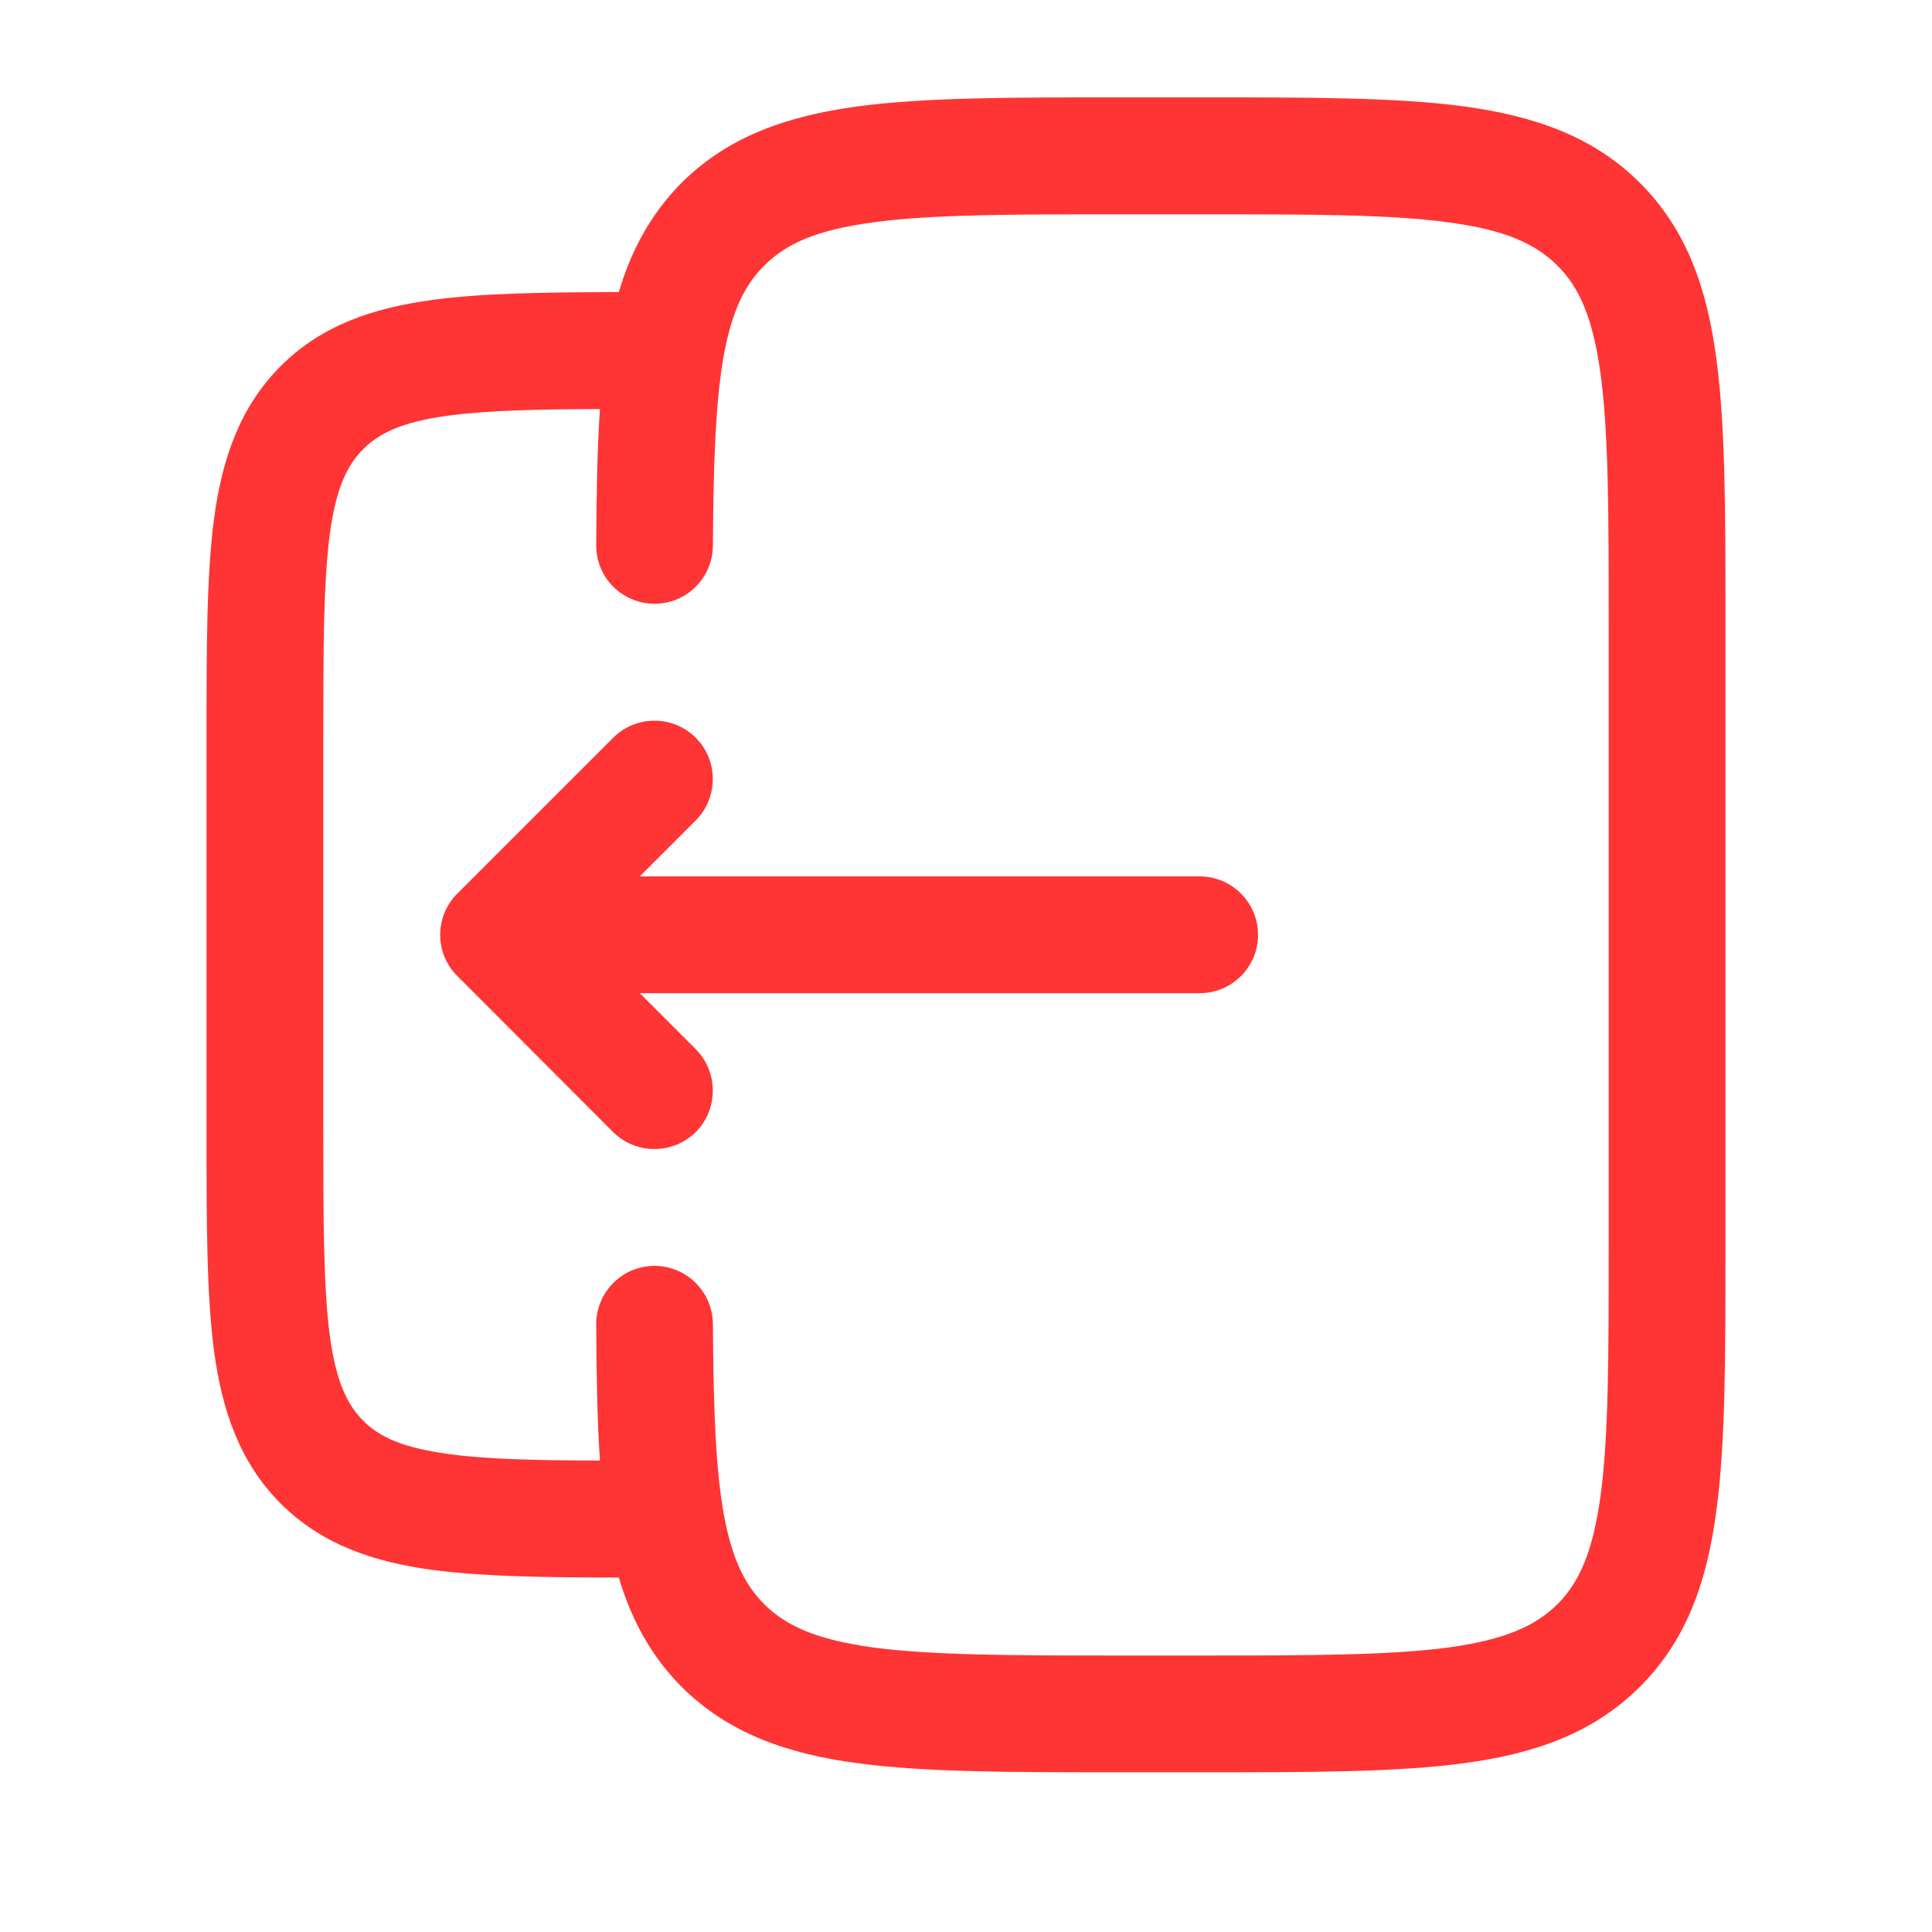
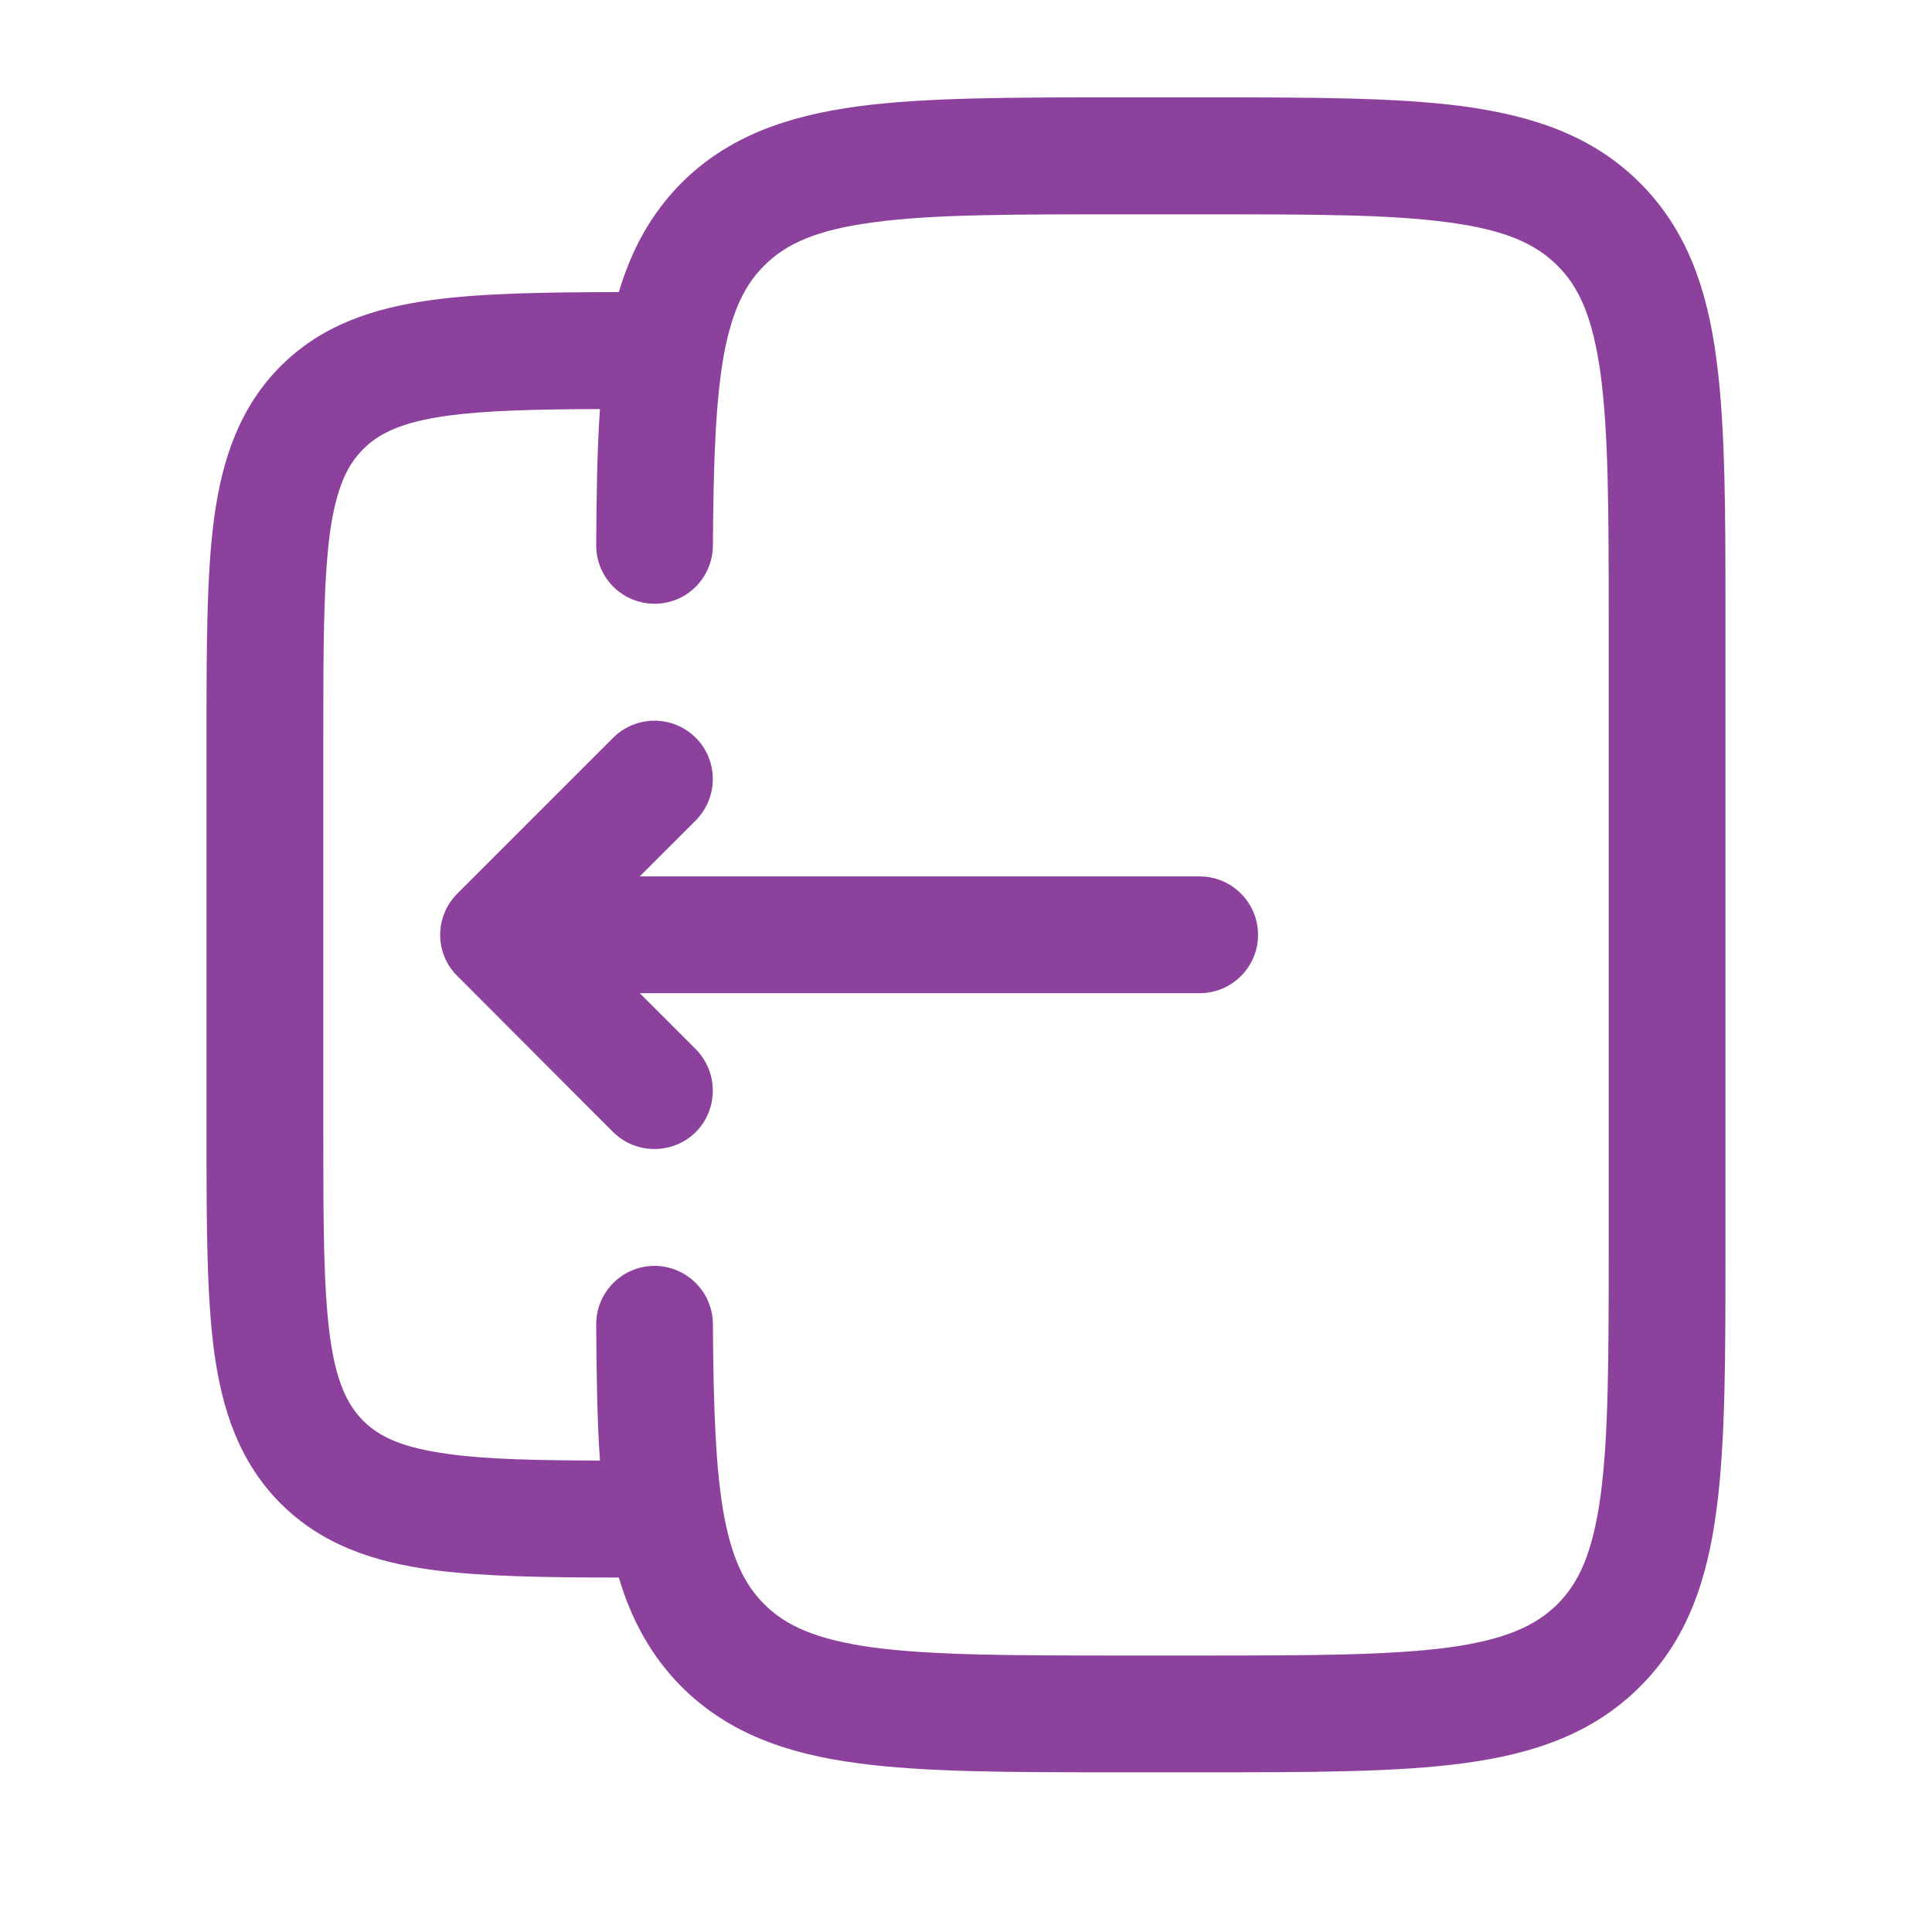
<svg xmlns="http://www.w3.org/2000/svg" width="40" zoomAndPan="magnify" viewBox="0 0 30 30" height="40" preserveAspectRatio="xMidYMid meet" version="1.0">
-   <path fill="#ff3434" d="M 7.102 15.156 C 6.746 14.805 6.746 14.23 7.102 13.875 L 9.52 11.457 C 9.875 11.102 10.449 11.102 10.805 11.457 C 11.156 11.809 11.156 12.383 10.805 12.738 L 9.934 13.609 L 18.629 13.609 C 19.129 13.609 19.535 14.016 19.535 14.516 C 19.535 15.016 19.129 15.422 18.629 15.422 L 9.934 15.422 L 10.805 16.293 C 11.156 16.648 11.156 17.223 10.805 17.578 C 10.449 17.93 9.875 17.93 9.52 17.578 Z M 7.102 15.156 " fill-opacity="1" fill-rule="nonzero" />
-   <path fill="#ff3434" d="M 17.352 1.512 L 18.695 1.512 C 20.352 1.512 21.684 1.512 22.73 1.652 C 23.82 1.801 24.738 2.113 25.465 2.84 C 26.195 3.57 26.508 4.484 26.652 5.574 C 26.793 6.625 26.793 7.957 26.793 9.609 L 26.793 19.422 C 26.793 21.074 26.793 22.41 26.652 23.457 C 26.508 24.547 26.195 25.465 25.465 26.191 C 24.738 26.918 23.82 27.234 22.73 27.379 C 21.684 27.52 20.352 27.52 18.695 27.52 L 17.352 27.52 C 15.699 27.52 14.367 27.52 13.316 27.379 C 12.227 27.234 11.312 26.918 10.582 26.191 C 10.102 25.707 9.801 25.141 9.609 24.496 C 8.457 24.496 7.5 24.48 6.723 24.379 C 5.797 24.254 4.996 23.984 4.355 23.344 C 3.719 22.703 3.449 21.902 3.324 20.98 C 3.207 20.094 3.207 18.977 3.207 17.605 L 3.207 11.426 C 3.207 10.059 3.207 8.938 3.324 8.051 C 3.449 7.129 3.719 6.328 4.355 5.688 C 4.996 5.047 5.797 4.781 6.723 4.656 C 7.5 4.551 8.457 4.539 9.609 4.535 C 9.801 3.891 10.102 3.324 10.582 2.84 C 11.312 2.113 12.227 1.801 13.316 1.652 C 14.367 1.512 15.699 1.512 17.352 1.512 Z M 9.258 20.57 C 9.262 21.348 9.273 22.051 9.316 22.68 C 8.309 22.676 7.559 22.66 6.965 22.578 C 6.242 22.48 5.887 22.309 5.641 22.062 C 5.395 21.816 5.219 21.461 5.121 20.738 C 5.023 19.988 5.02 18.992 5.02 17.539 L 5.02 11.492 C 5.02 10.039 5.023 9.043 5.121 8.293 C 5.219 7.57 5.395 7.219 5.641 6.973 C 5.887 6.727 6.242 6.551 6.965 6.453 C 7.559 6.375 8.309 6.355 9.316 6.352 C 9.273 6.98 9.262 7.684 9.258 8.461 C 9.254 8.965 9.656 9.371 10.16 9.375 C 10.66 9.379 11.066 8.973 11.07 8.473 C 11.078 7.148 11.113 6.211 11.242 5.5 C 11.371 4.816 11.57 4.418 11.867 4.125 C 12.199 3.789 12.672 3.57 13.559 3.453 C 14.473 3.328 15.684 3.328 17.418 3.328 L 18.629 3.328 C 20.367 3.328 21.578 3.328 22.492 3.453 C 23.379 3.57 23.848 3.789 24.184 4.125 C 24.52 4.457 24.734 4.93 24.855 5.816 C 24.977 6.73 24.98 7.941 24.98 9.676 L 24.98 19.355 C 24.98 21.09 24.977 22.301 24.855 23.215 C 24.734 24.105 24.52 24.574 24.184 24.91 C 23.848 25.242 23.379 25.461 22.492 25.582 C 21.578 25.703 20.367 25.707 18.629 25.707 L 17.418 25.707 C 15.684 25.707 14.473 25.703 13.559 25.582 C 12.672 25.461 12.199 25.242 11.867 24.91 C 11.57 24.613 11.371 24.219 11.242 23.531 C 11.113 22.82 11.078 21.883 11.07 20.559 C 11.066 20.059 10.66 19.656 10.16 19.656 C 9.656 19.66 9.254 20.07 9.258 20.57 Z M 9.258 20.57 " fill-opacity="1" fill-rule="evenodd" />
+   <path fill="#8c429d" d="M 7.102 15.156 C 6.746 14.805 6.746 14.23 7.102 13.875 L 9.52 11.457 C 9.875 11.102 10.449 11.102 10.805 11.457 C 11.156 11.809 11.156 12.383 10.805 12.738 L 9.934 13.609 L 18.629 13.609 C 19.129 13.609 19.535 14.016 19.535 14.516 C 19.535 15.016 19.129 15.422 18.629 15.422 L 9.934 15.422 L 10.805 16.293 C 11.156 16.648 11.156 17.223 10.805 17.578 C 10.449 17.93 9.875 17.93 9.52 17.578 Z M 7.102 15.156 " fill-opacity="1" fill-rule="nonzero" />
+   <path fill="#8c429d" d="M 17.352 1.512 L 18.695 1.512 C 20.352 1.512 21.684 1.512 22.73 1.652 C 23.82 1.801 24.738 2.113 25.465 2.84 C 26.195 3.57 26.508 4.484 26.652 5.574 C 26.793 6.625 26.793 7.957 26.793 9.609 L 26.793 19.422 C 26.793 21.074 26.793 22.41 26.652 23.457 C 26.508 24.547 26.195 25.465 25.465 26.191 C 24.738 26.918 23.82 27.234 22.73 27.379 C 21.684 27.52 20.352 27.52 18.695 27.52 L 17.352 27.52 C 15.699 27.52 14.367 27.52 13.316 27.379 C 12.227 27.234 11.312 26.918 10.582 26.191 C 10.102 25.707 9.801 25.141 9.609 24.496 C 8.457 24.496 7.5 24.48 6.723 24.379 C 5.797 24.254 4.996 23.984 4.355 23.344 C 3.719 22.703 3.449 21.902 3.324 20.98 C 3.207 20.094 3.207 18.977 3.207 17.605 L 3.207 11.426 C 3.207 10.059 3.207 8.938 3.324 8.051 C 3.449 7.129 3.719 6.328 4.355 5.688 C 4.996 5.047 5.797 4.781 6.723 4.656 C 7.5 4.551 8.457 4.539 9.609 4.535 C 9.801 3.891 10.102 3.324 10.582 2.84 C 11.312 2.113 12.227 1.801 13.316 1.652 C 14.367 1.512 15.699 1.512 17.352 1.512 Z M 9.258 20.57 C 9.262 21.348 9.273 22.051 9.316 22.68 C 8.309 22.676 7.559 22.66 6.965 22.578 C 6.242 22.48 5.887 22.309 5.641 22.062 C 5.395 21.816 5.219 21.461 5.121 20.738 C 5.023 19.988 5.02 18.992 5.02 17.539 L 5.02 11.492 C 5.02 10.039 5.023 9.043 5.121 8.293 C 5.219 7.57 5.395 7.219 5.641 6.973 C 5.887 6.727 6.242 6.551 6.965 6.453 C 7.559 6.375 8.309 6.355 9.316 6.352 C 9.273 6.98 9.262 7.684 9.258 8.461 C 9.254 8.965 9.656 9.371 10.16 9.375 C 10.66 9.379 11.066 8.973 11.07 8.473 C 11.078 7.148 11.113 6.211 11.242 5.5 C 11.371 4.816 11.57 4.418 11.867 4.125 C 12.199 3.789 12.672 3.57 13.559 3.453 C 14.473 3.328 15.684 3.328 17.418 3.328 L 18.629 3.328 C 20.367 3.328 21.578 3.328 22.492 3.453 C 23.379 3.57 23.848 3.789 24.184 4.125 C 24.52 4.457 24.734 4.93 24.855 5.816 C 24.977 6.73 24.98 7.941 24.98 9.676 L 24.98 19.355 C 24.98 21.09 24.977 22.301 24.855 23.215 C 24.734 24.105 24.52 24.574 24.184 24.91 C 23.848 25.242 23.379 25.461 22.492 25.582 C 21.578 25.703 20.367 25.707 18.629 25.707 L 17.418 25.707 C 15.684 25.707 14.473 25.703 13.559 25.582 C 12.672 25.461 12.199 25.242 11.867 24.91 C 11.57 24.613 11.371 24.219 11.242 23.531 C 11.113 22.82 11.078 21.883 11.07 20.559 C 11.066 20.059 10.66 19.656 10.16 19.656 C 9.656 19.66 9.254 20.07 9.258 20.57 Z M 9.258 20.57 " fill-opacity="1" fill-rule="evenodd" />
</svg>
